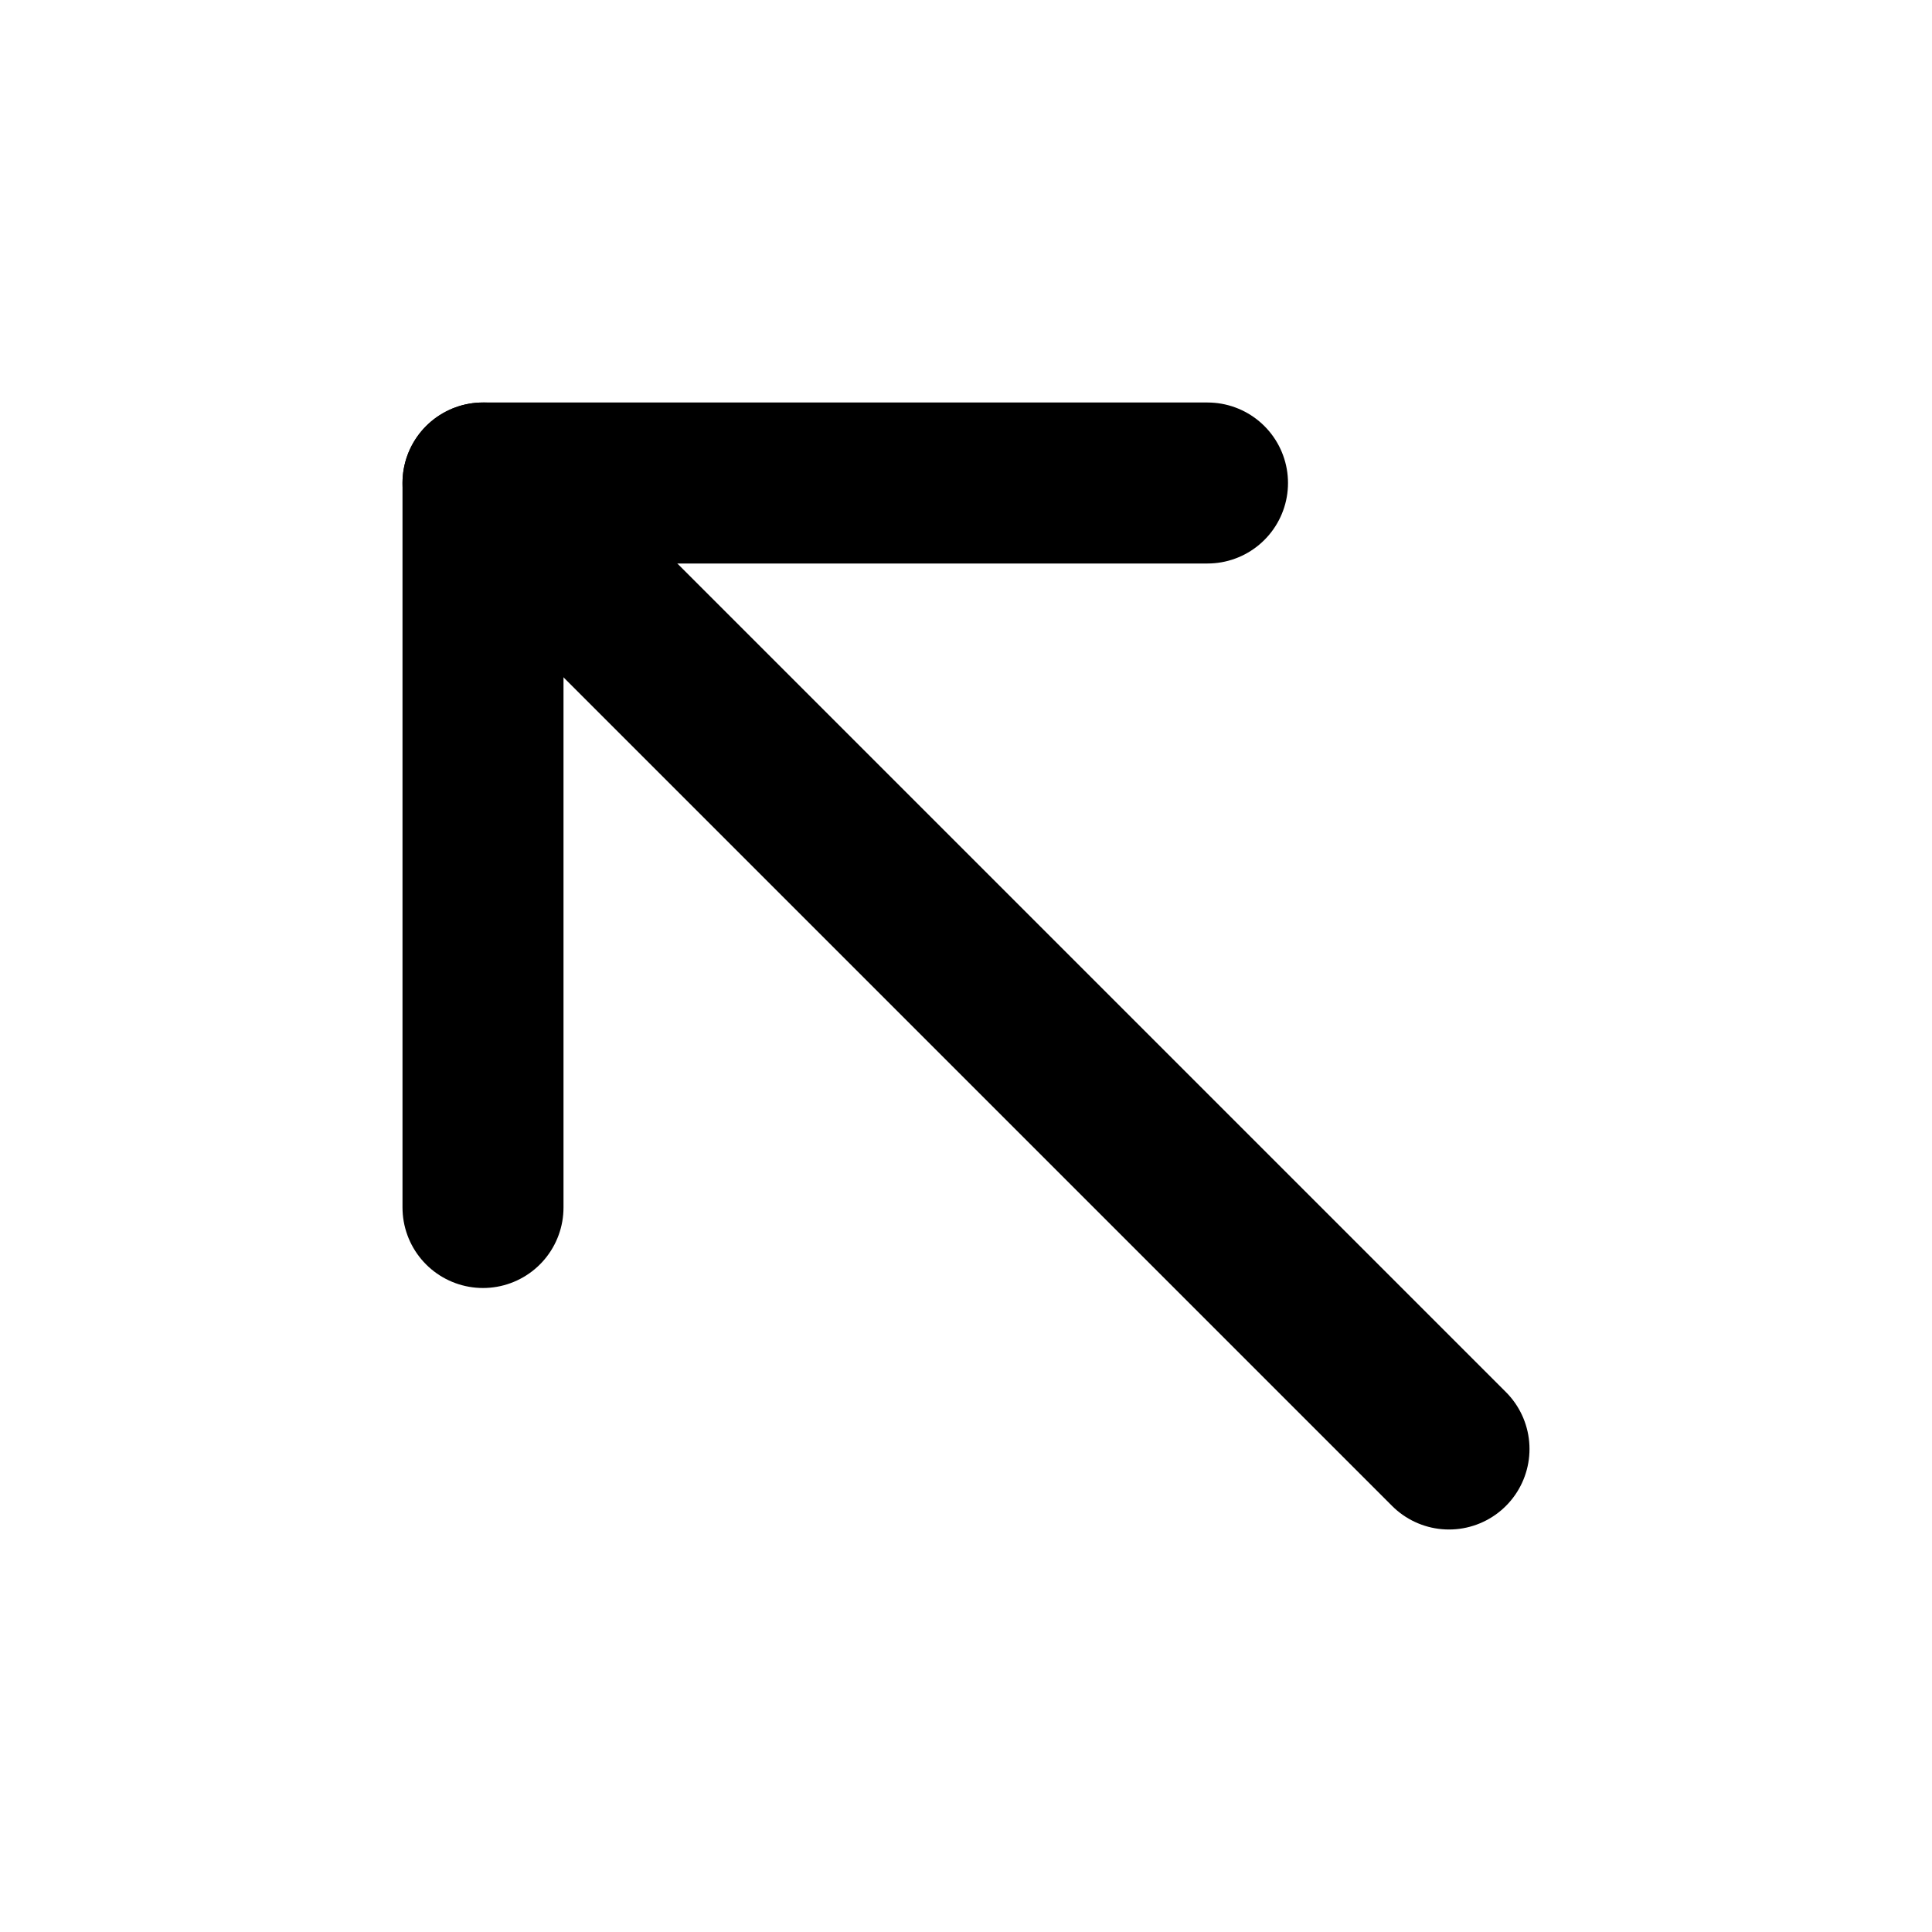
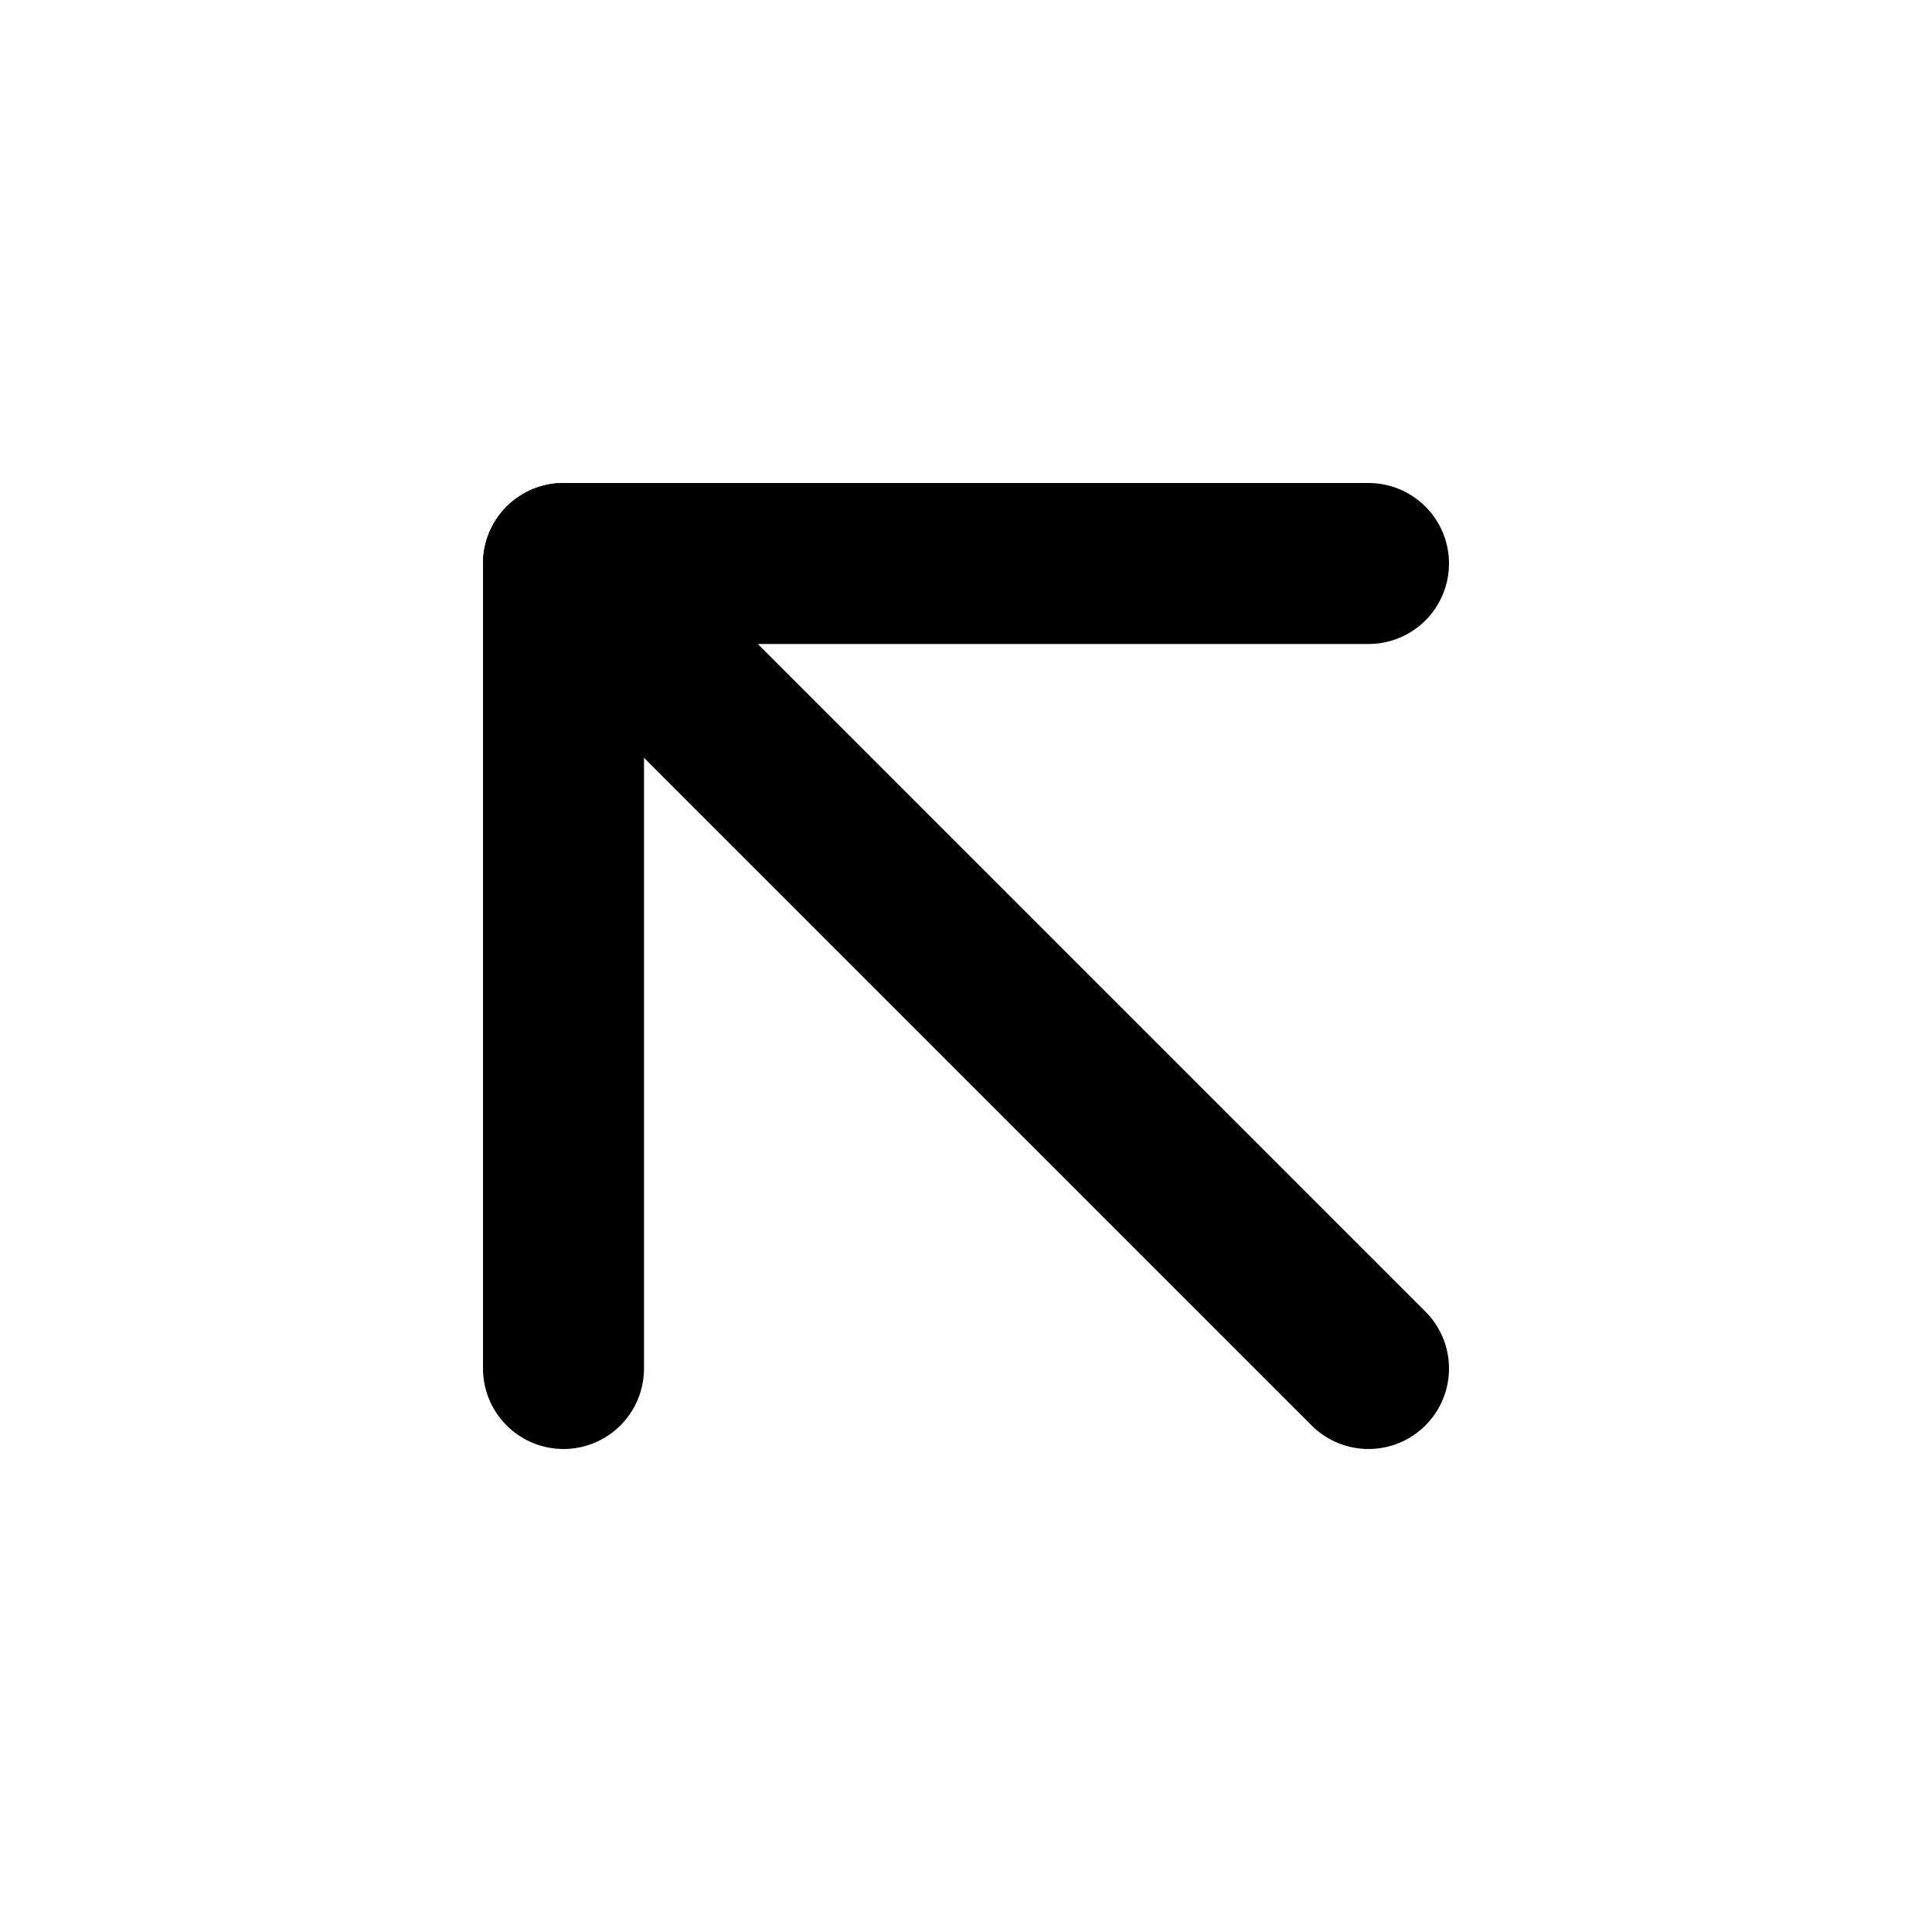
<svg xmlns="http://www.w3.org/2000/svg" width="24" height="24" viewBox="0 0 24 24" fill="none" stroke="currentColor" stroke-width="2" stroke-linecap="round" stroke-linejoin="round" class="feather feather-arrow-up-left">
-   <line x1="18" y1="18" x2="6" y2="6" />
-   <polyline points="15 6 6 6 6 15" />
+   <line x1="17" y1="17" x2="7" y2="7" />
+   <polyline points="7 17 7 7 17 7" />
</svg>
